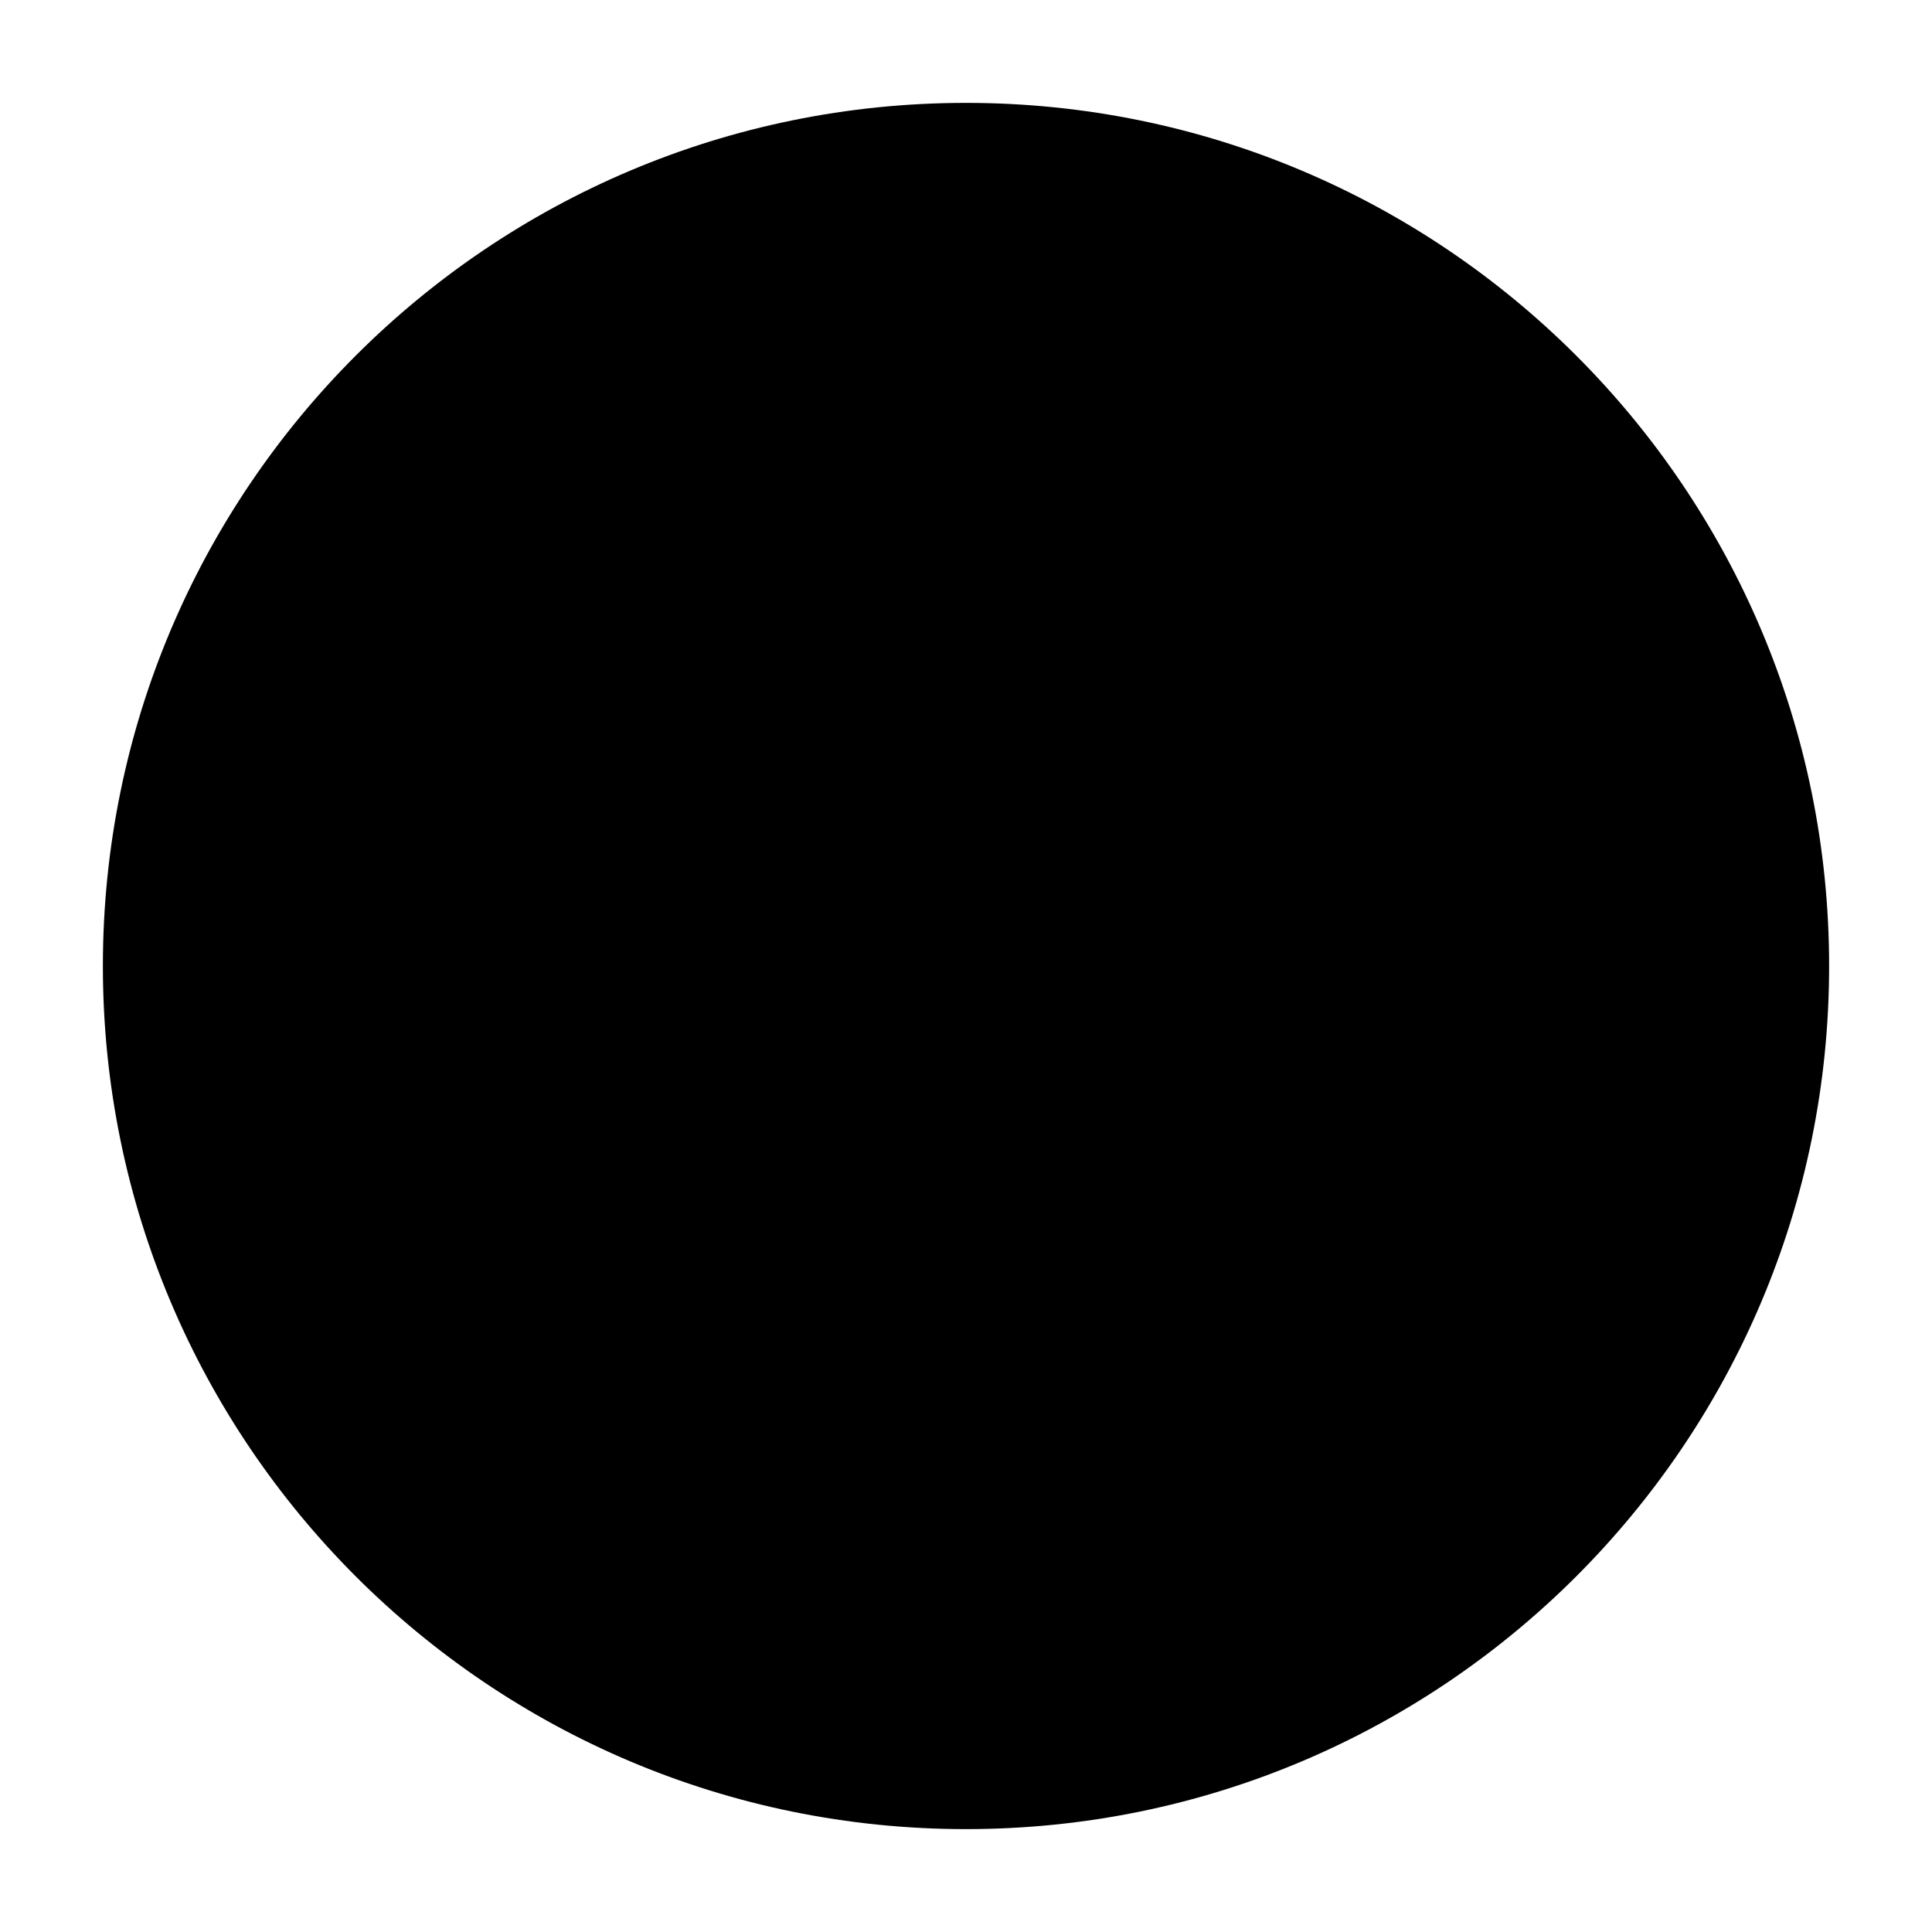
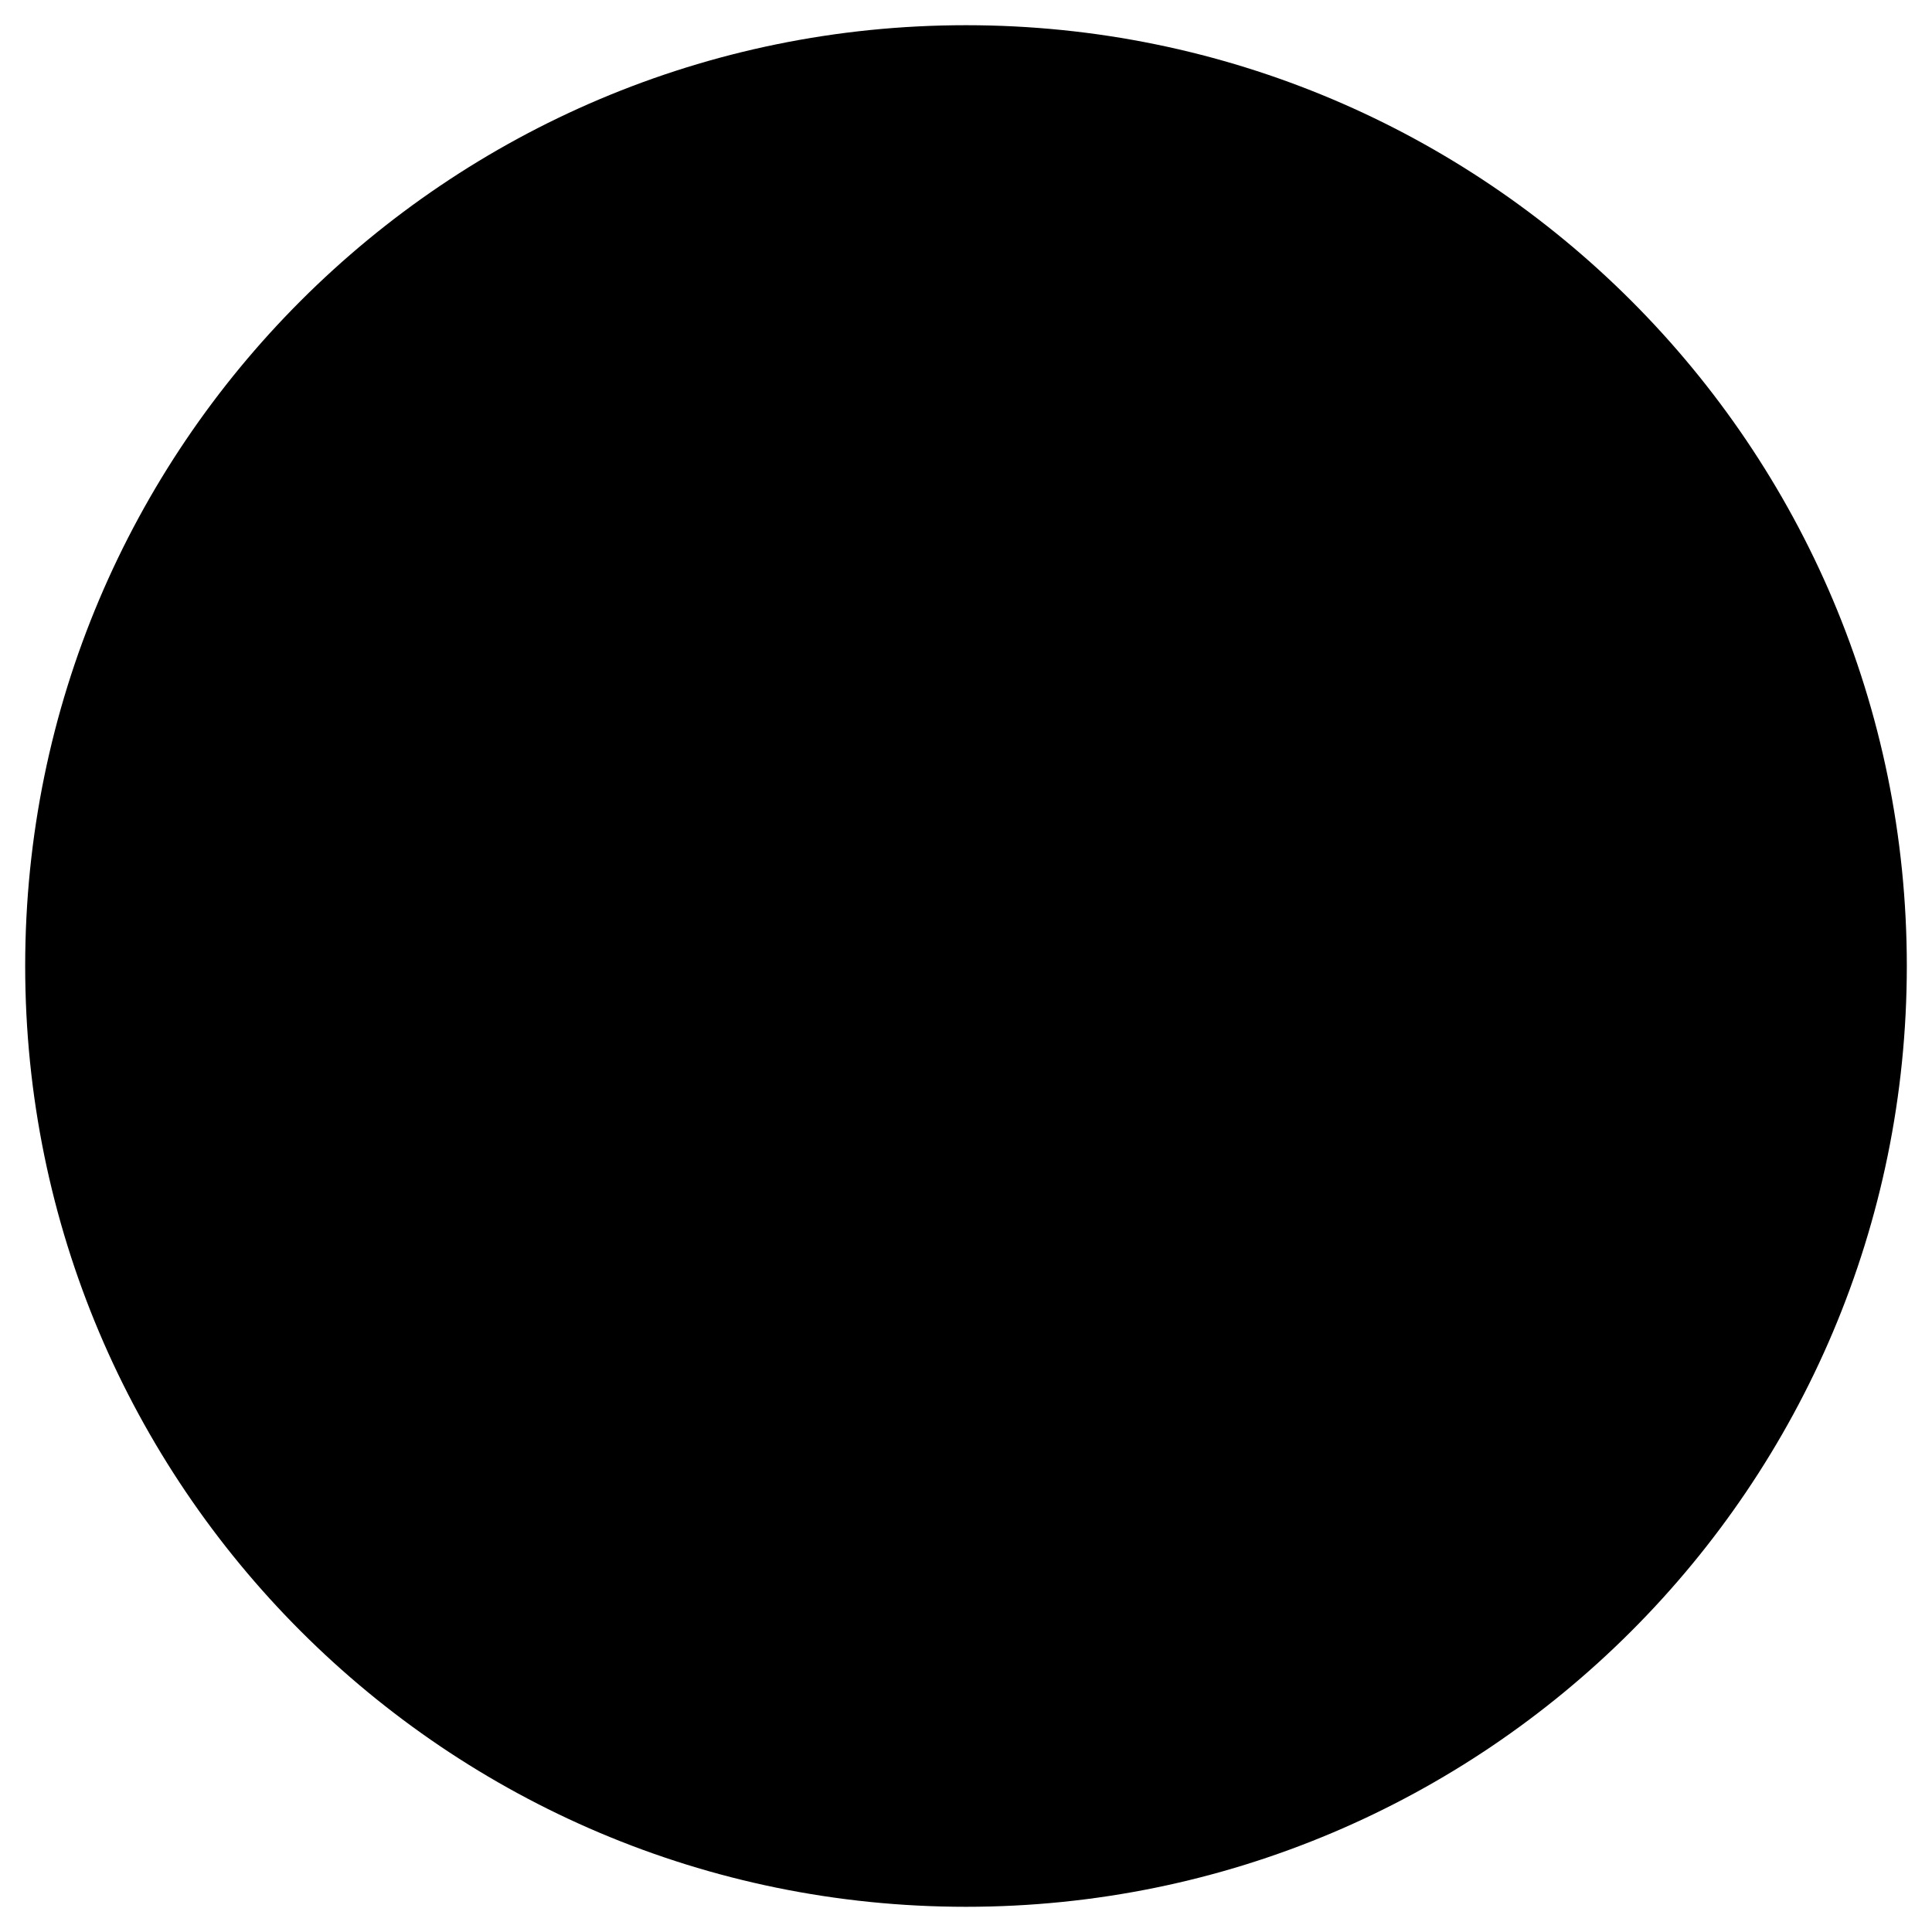
- <svg xmlns="http://www.w3.org/2000/svg" version="1.1" id="Layer_1" x="0px" y="0px" width="20px" height="20px" viewBox="0 0 20 20" enable-background="new 0 0 20 20" xml:space="preserve">
-   <circle cx="10" cy="10" r="8.935" />
+ <svg xmlns="http://www.w3.org/2000/svg" version="1.1" id="Layer_1" x="0px" y="0px" width="401.5px" height="401.5px" viewBox="0 0 401.5 401.5" enable-background="new 0 0 401.5 401.5" xml:space="preserve">
+   <path d="M200.751,5.238c107.972,0,195.516,87.534,195.516,195.506c0,107.972-87.544,195.518-195.516,195.518  c-107.974,0-195.518-87.546-195.518-195.518C5.233,92.772,92.777,5.238,200.751,5.238z" />
</svg>
